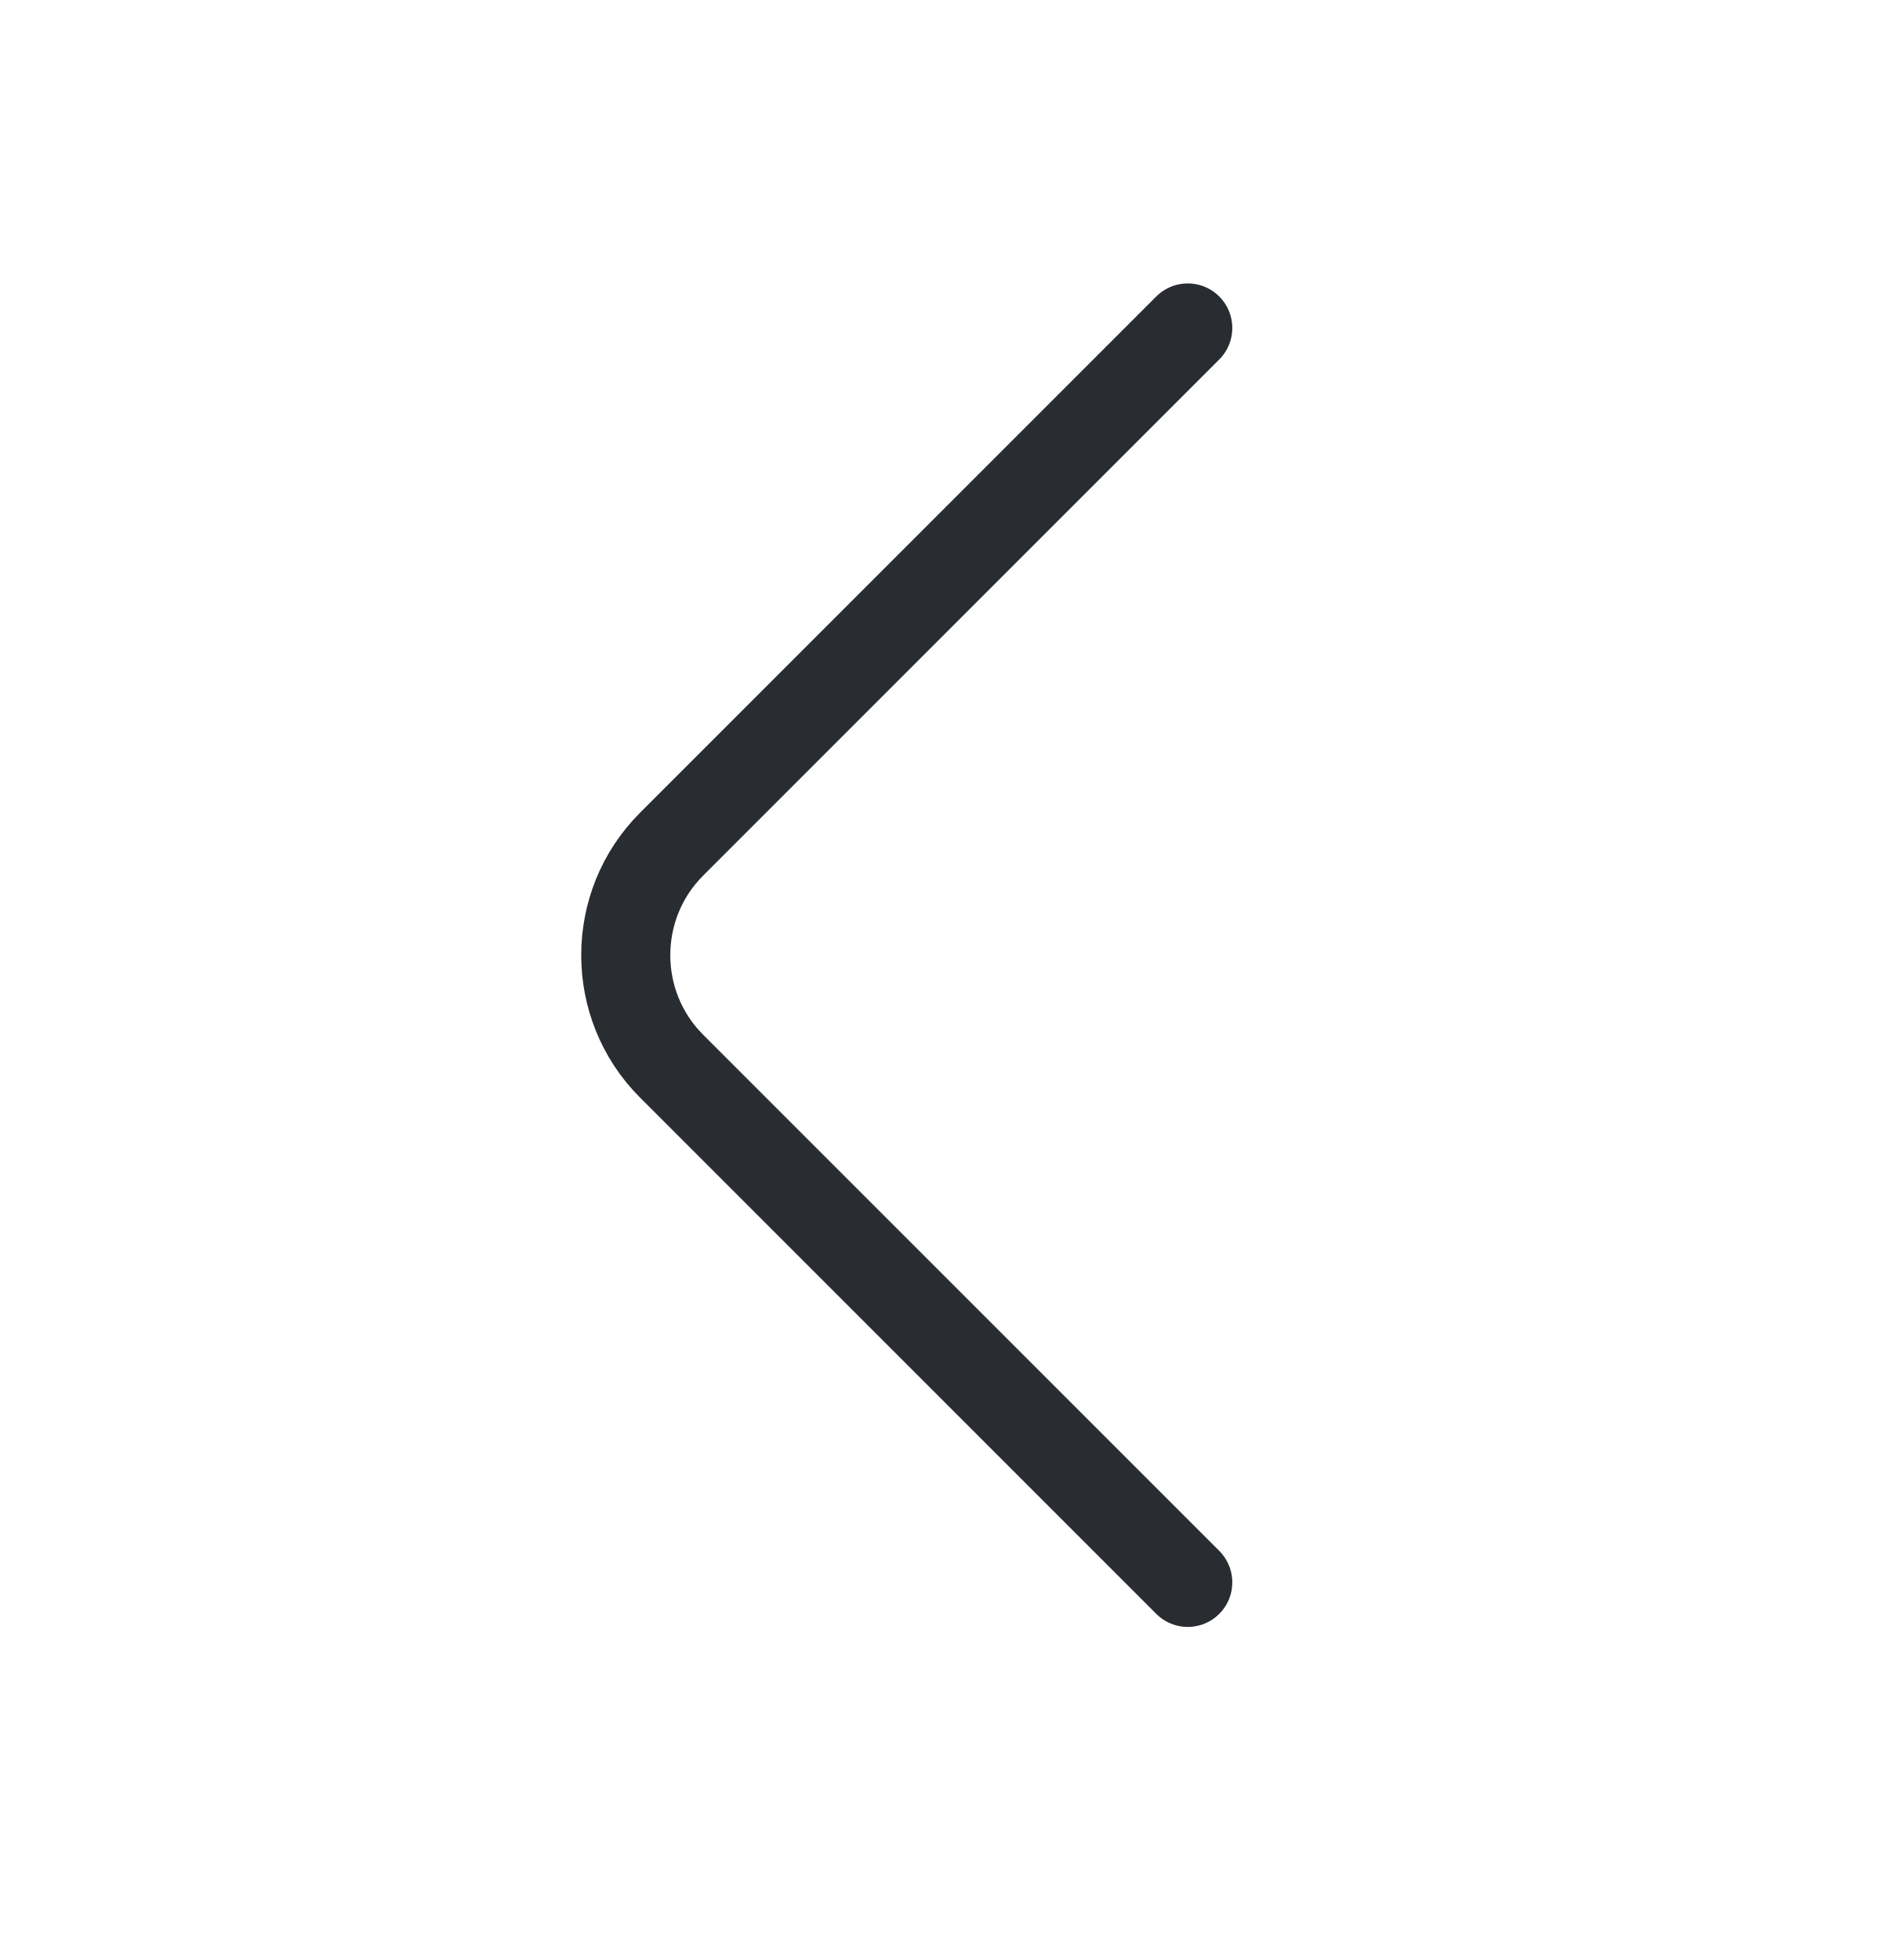
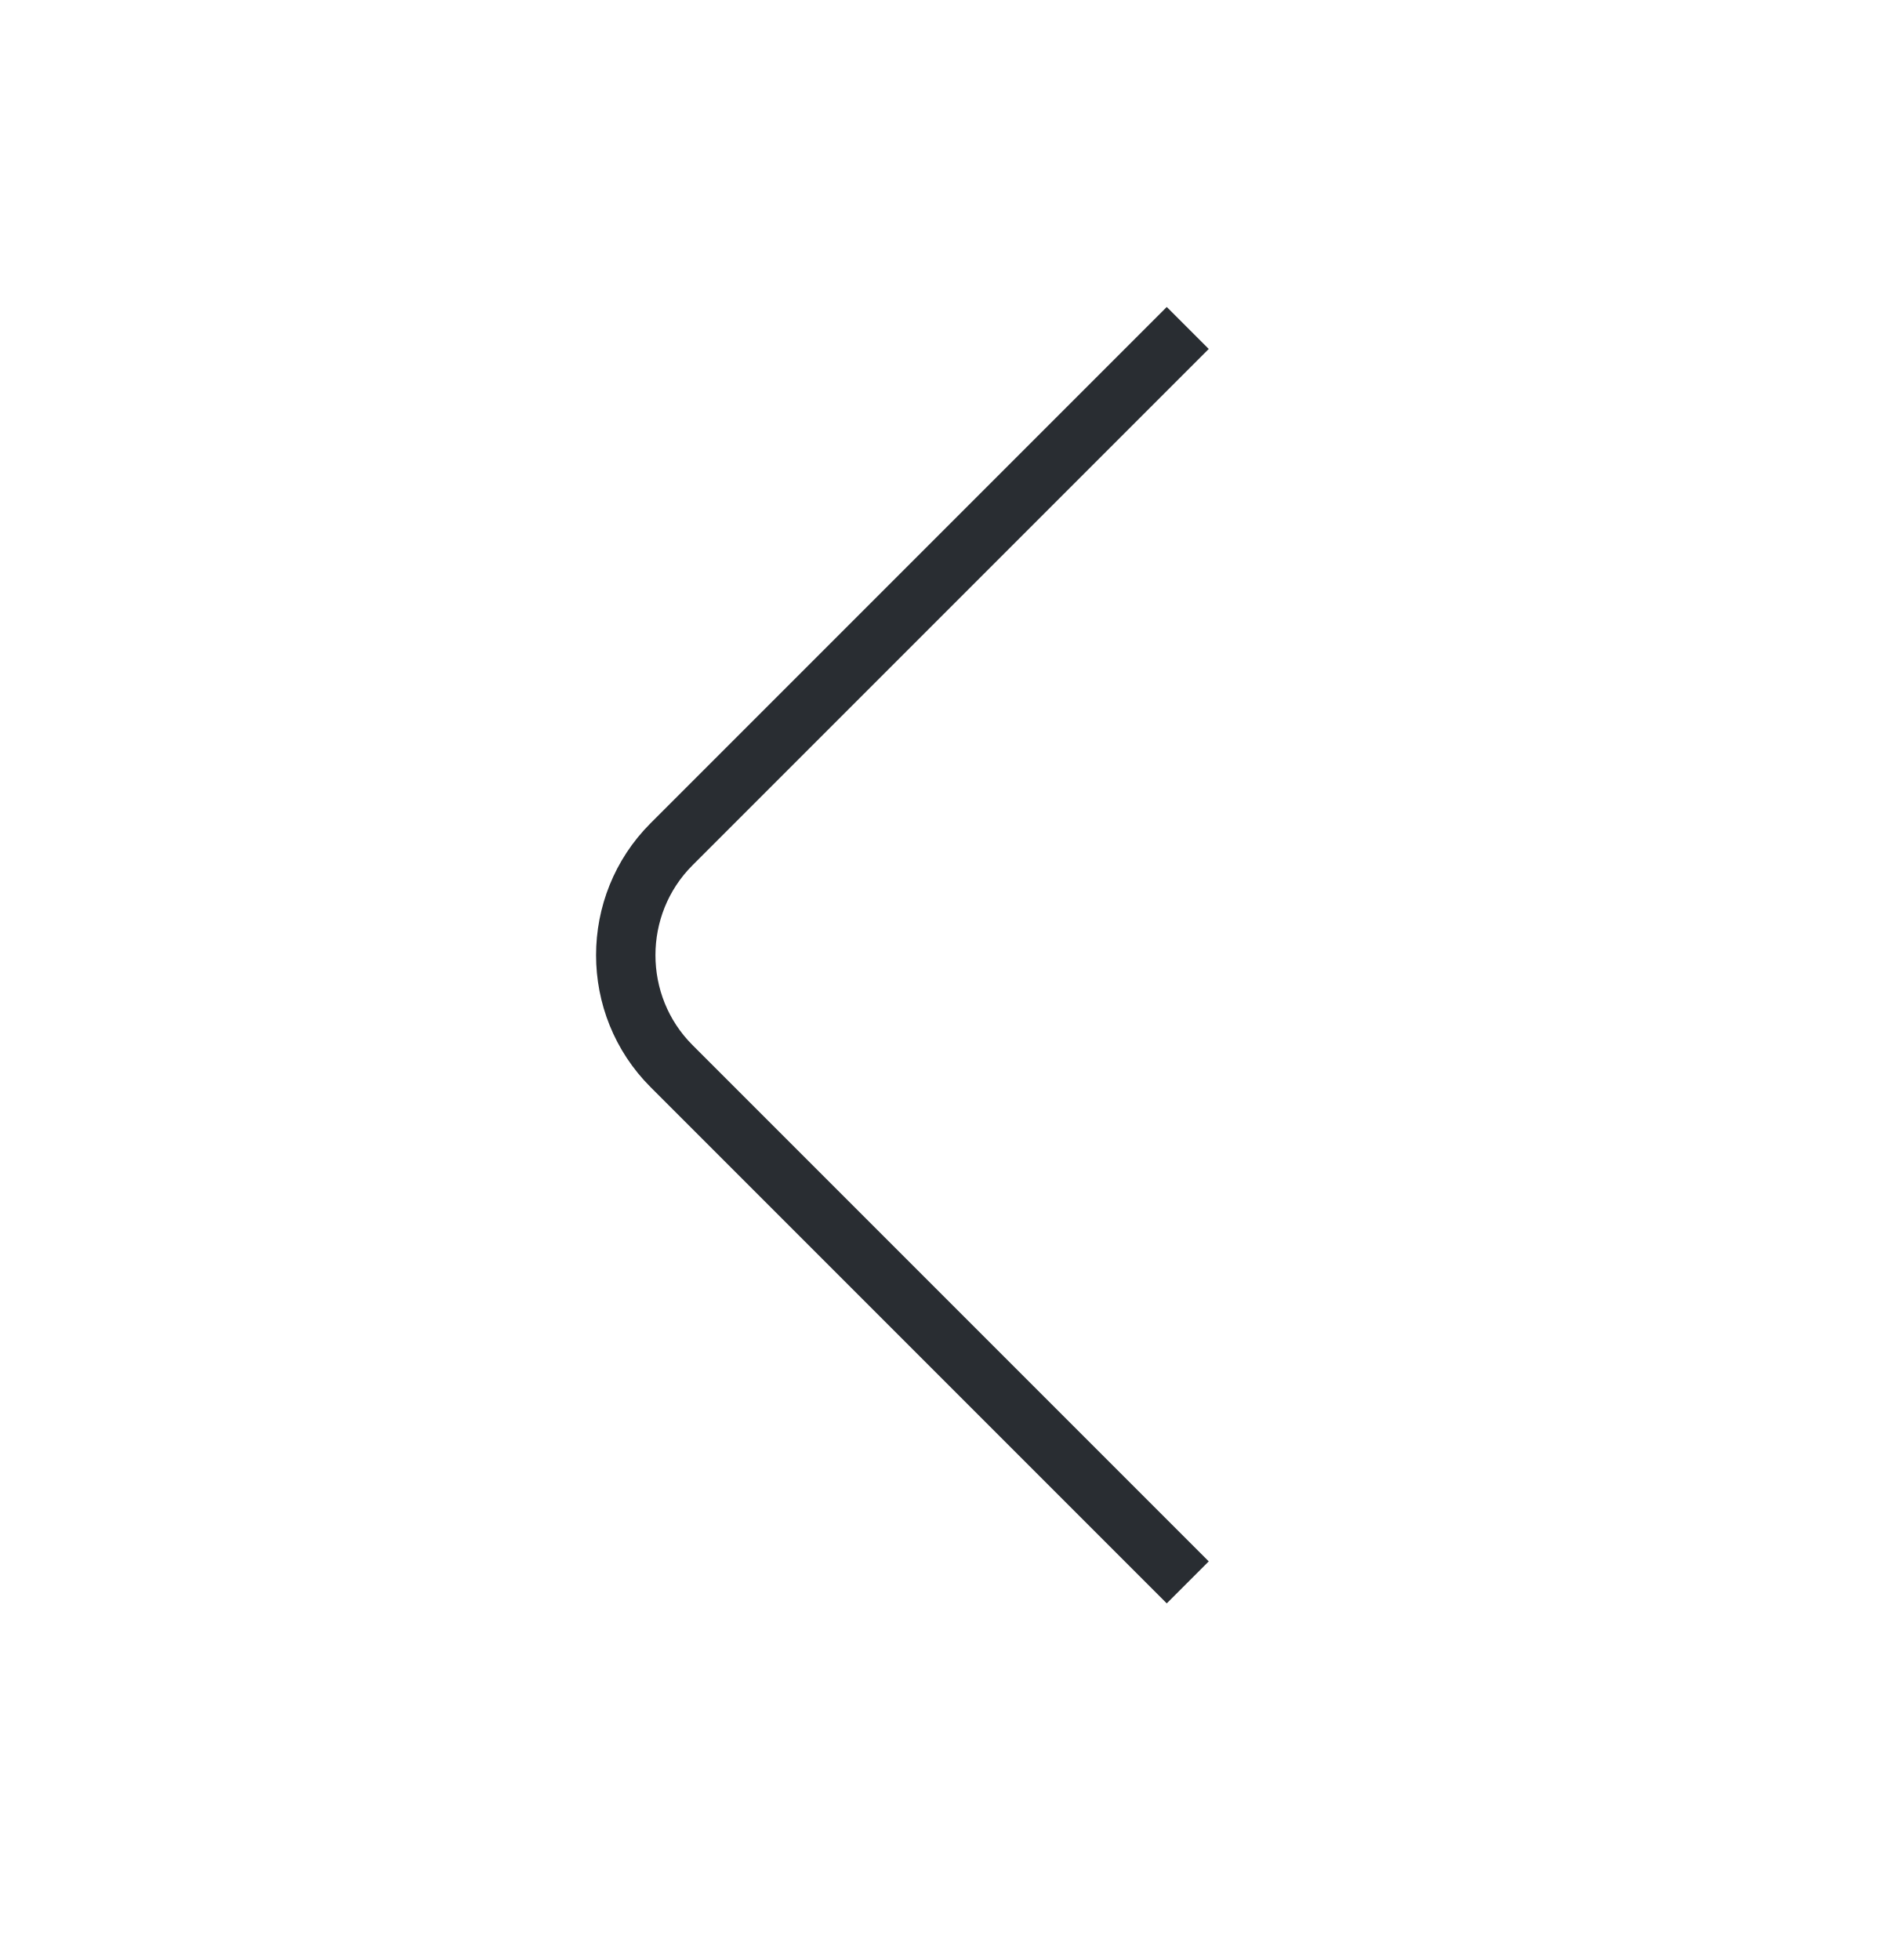
<svg xmlns="http://www.w3.org/2000/svg" width="32" height="33" viewBox="0 0 32 33" fill="none">
  <g id="vuesax/linear/arrow-left">
    <g id="arrow-left">
-       <path id="Vector" d="M20 26.642L11.307 17.949C10.28 16.922 10.28 15.242 11.307 14.215L20 5.522" stroke="#292D32" stroke-width="1.5" stroke-miterlimit="10" stroke-linecap="round" stroke-linejoin="round" />
+       <path id="Vector" d="M20 26.642L11.307 17.949C10.28 16.922 10.28 15.242 11.307 14.215L20 5.522" stroke="#292D32" strokeWidth="1.5" strokeMiterlimit="10" strokeLinecap="round" strokeLinejoin="round" />
    </g>
  </g>
</svg>
